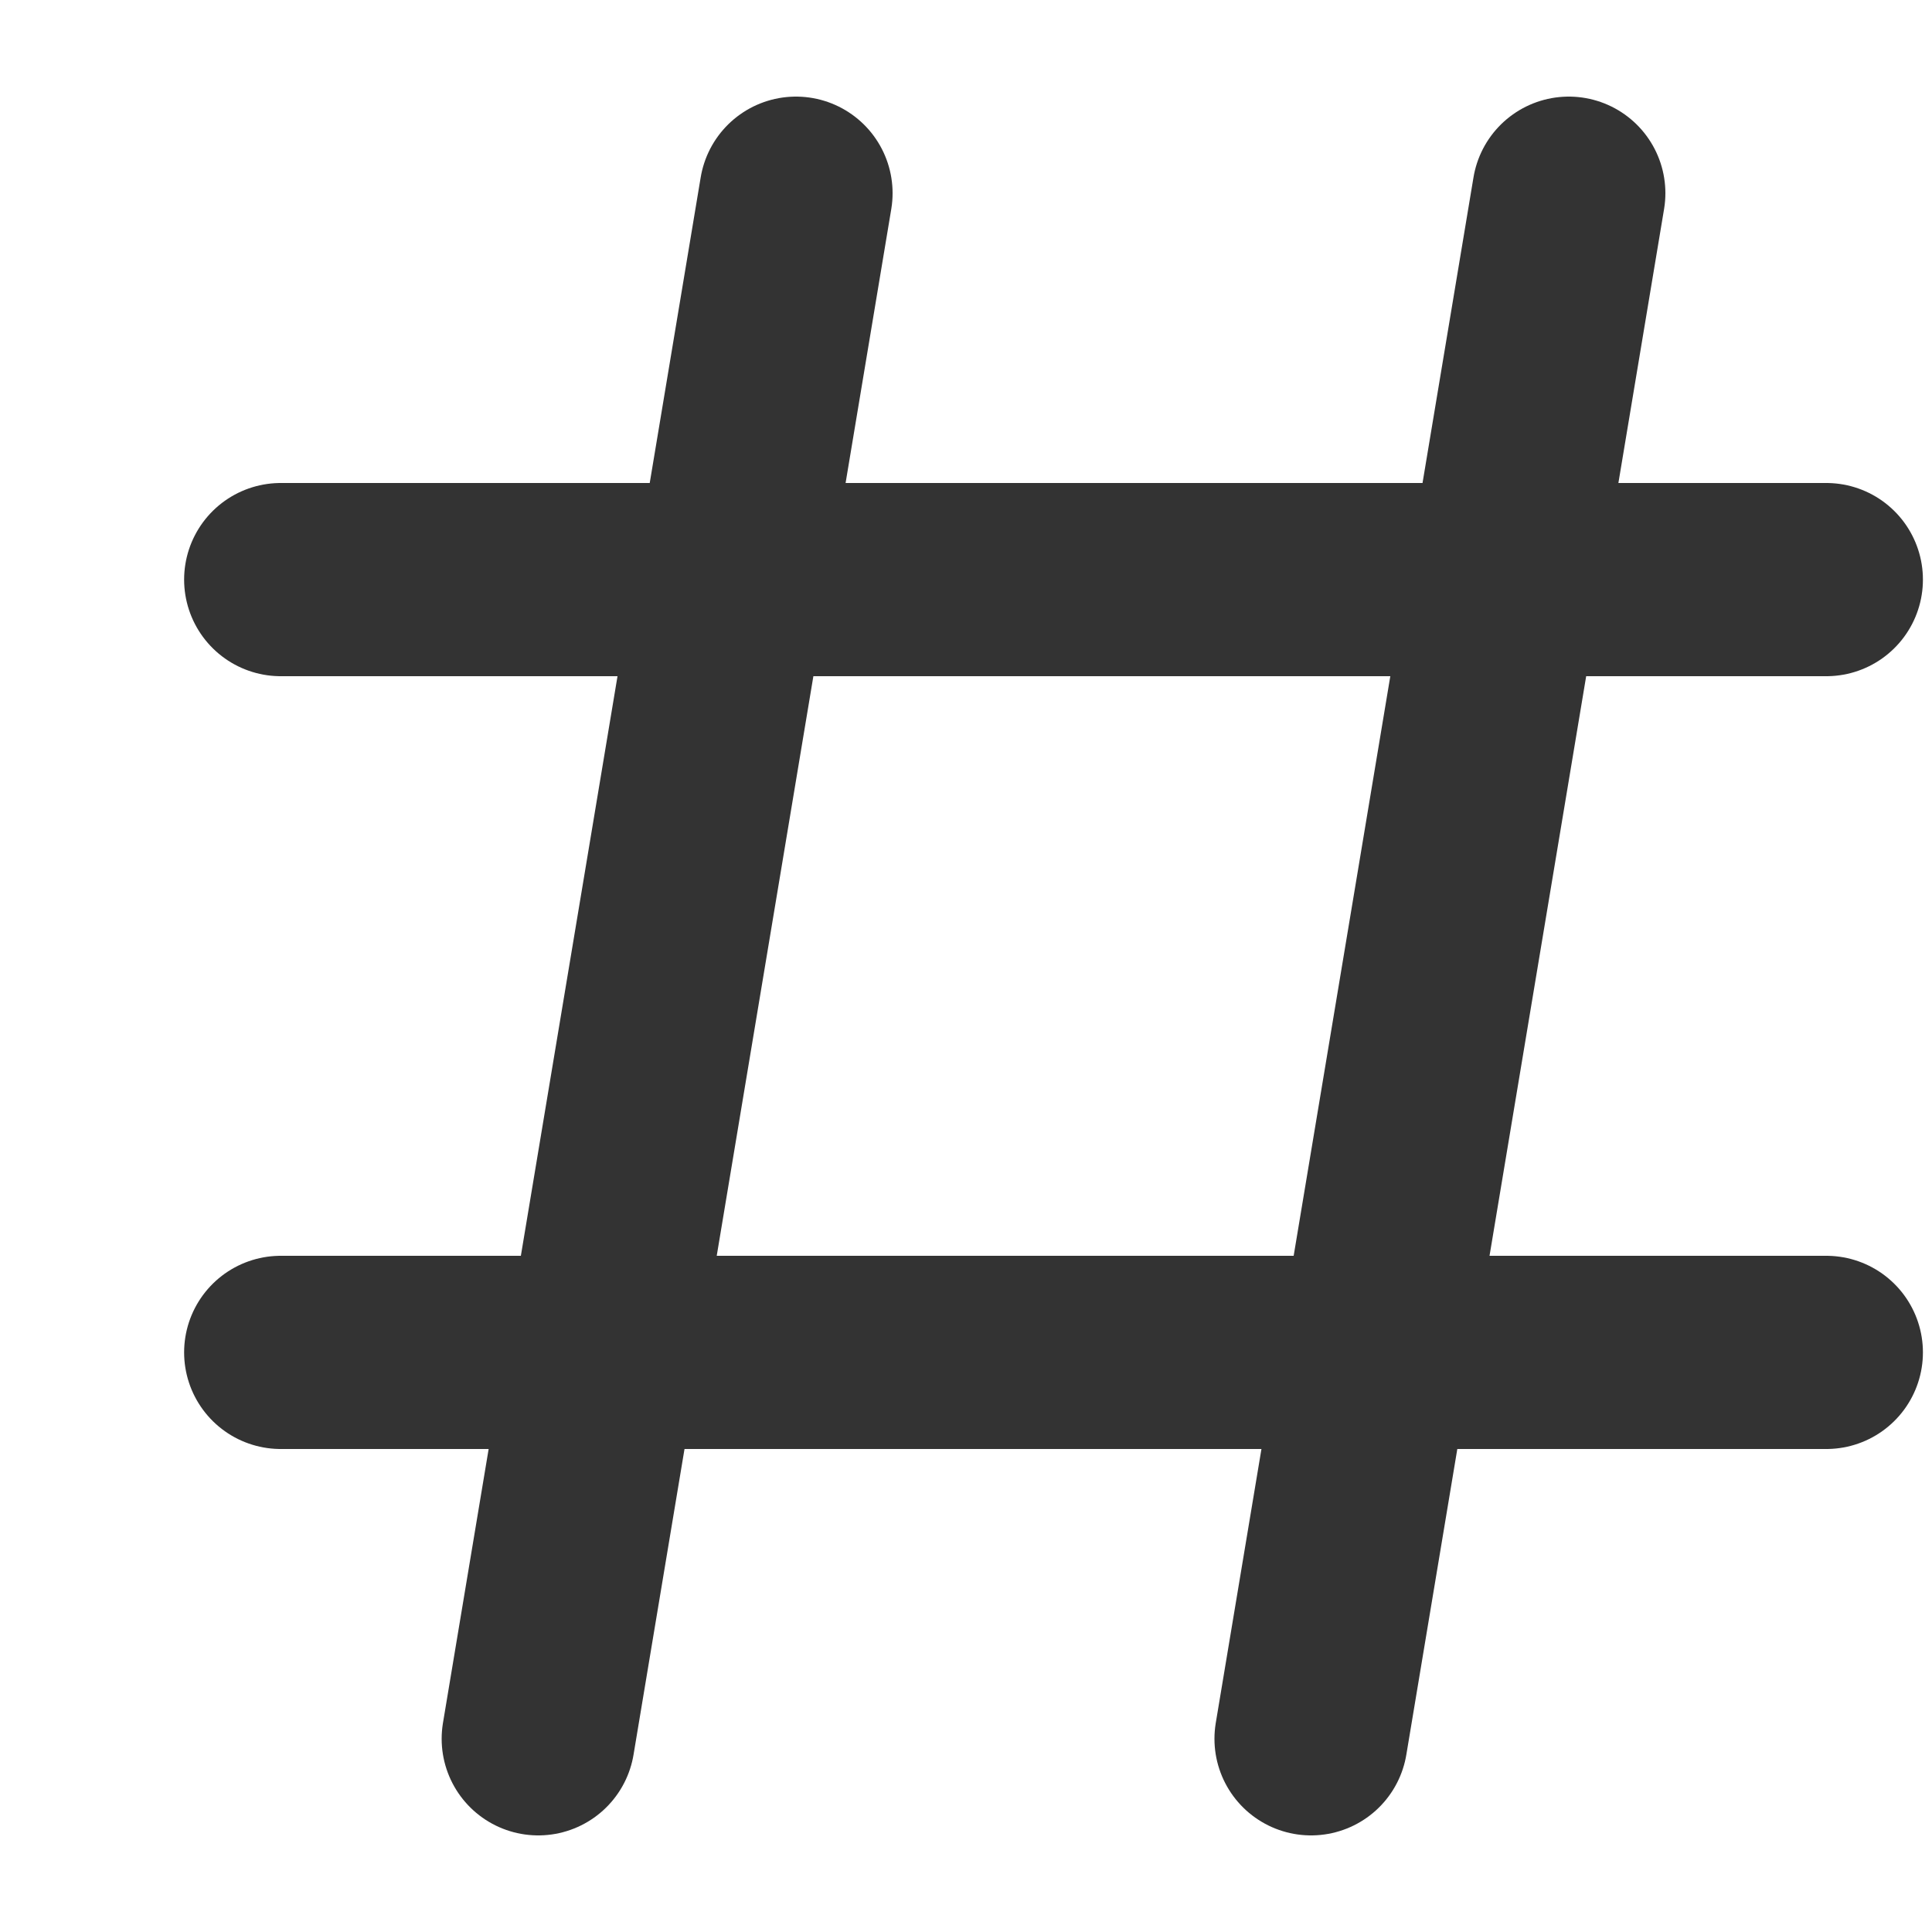
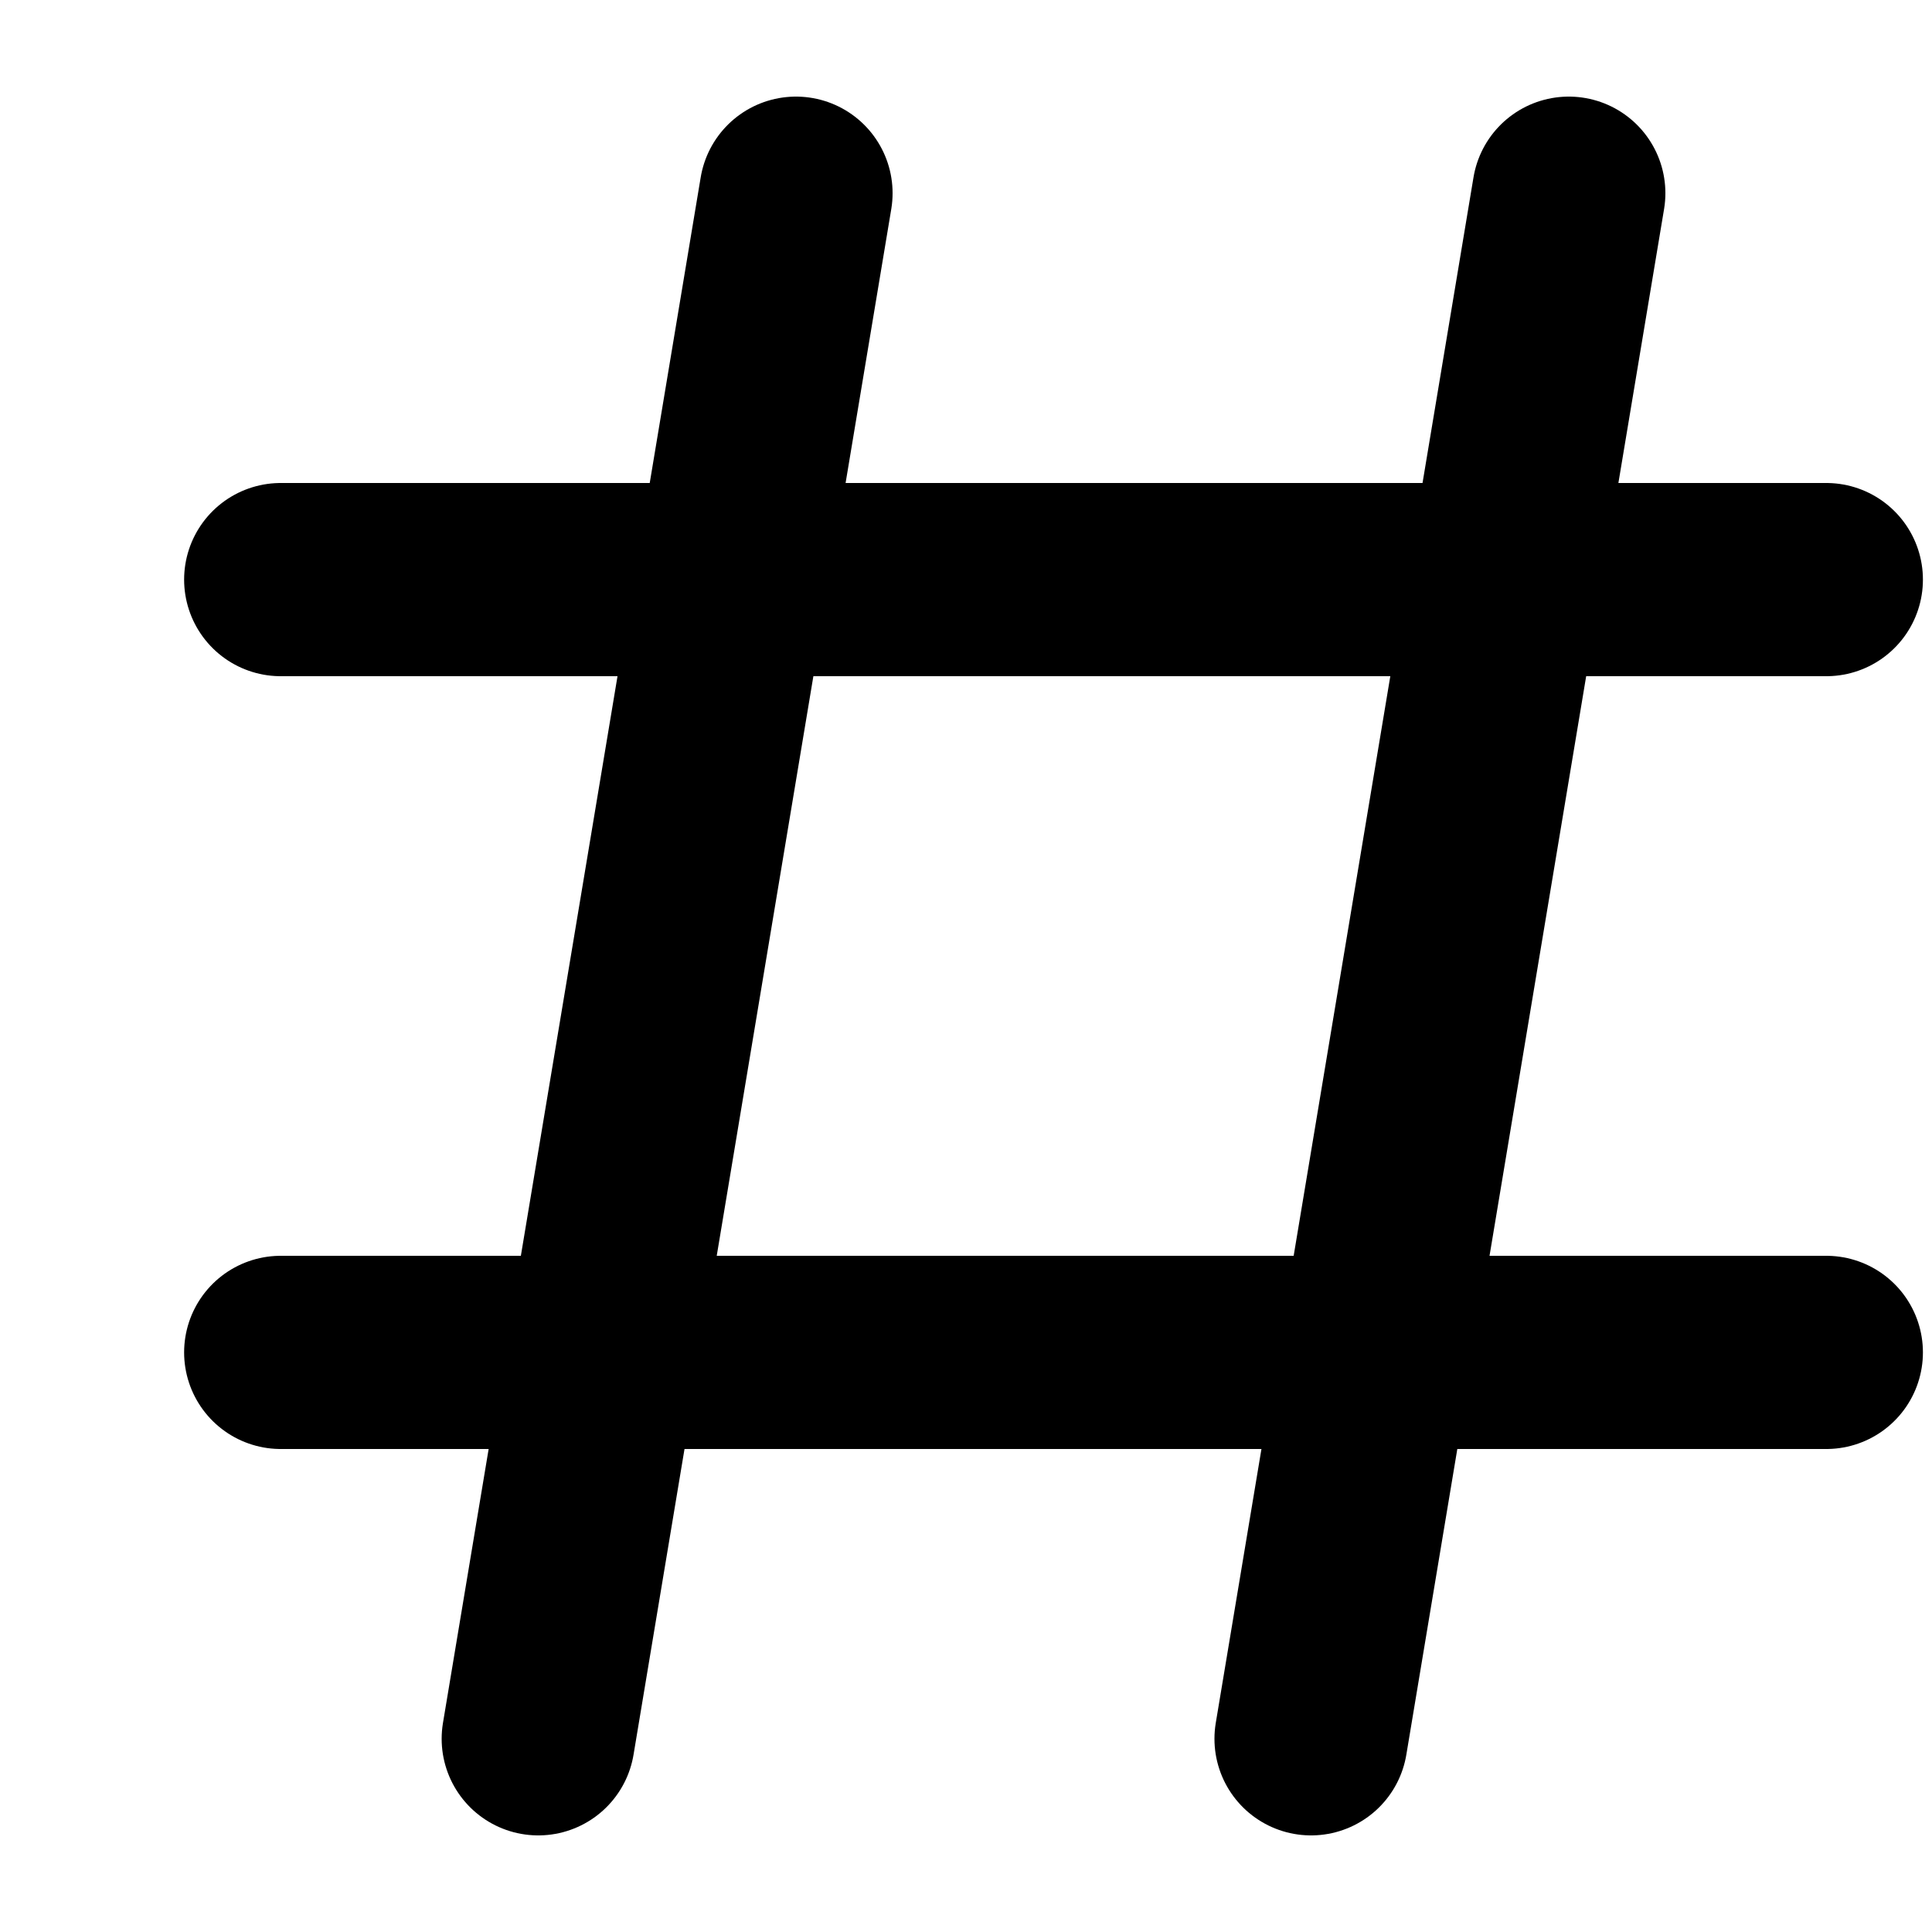
<svg xmlns="http://www.w3.org/2000/svg" width="10" height="10" viewBox="0 0 10 10" fill="none">
-   <path d="M9.453 7H1.453M9.453 3H1.453M2.786 9L4.12 1M6.786 9L8.12 1" stroke="#333333" stroke-linecap="round" />
+   <path d="M9.453 7H1.453M9.453 3H1.453M2.786 9L4.12 1M6.786 9L8.12 1" stroke="currentColor" stroke-linecap="round" />
</svg>
